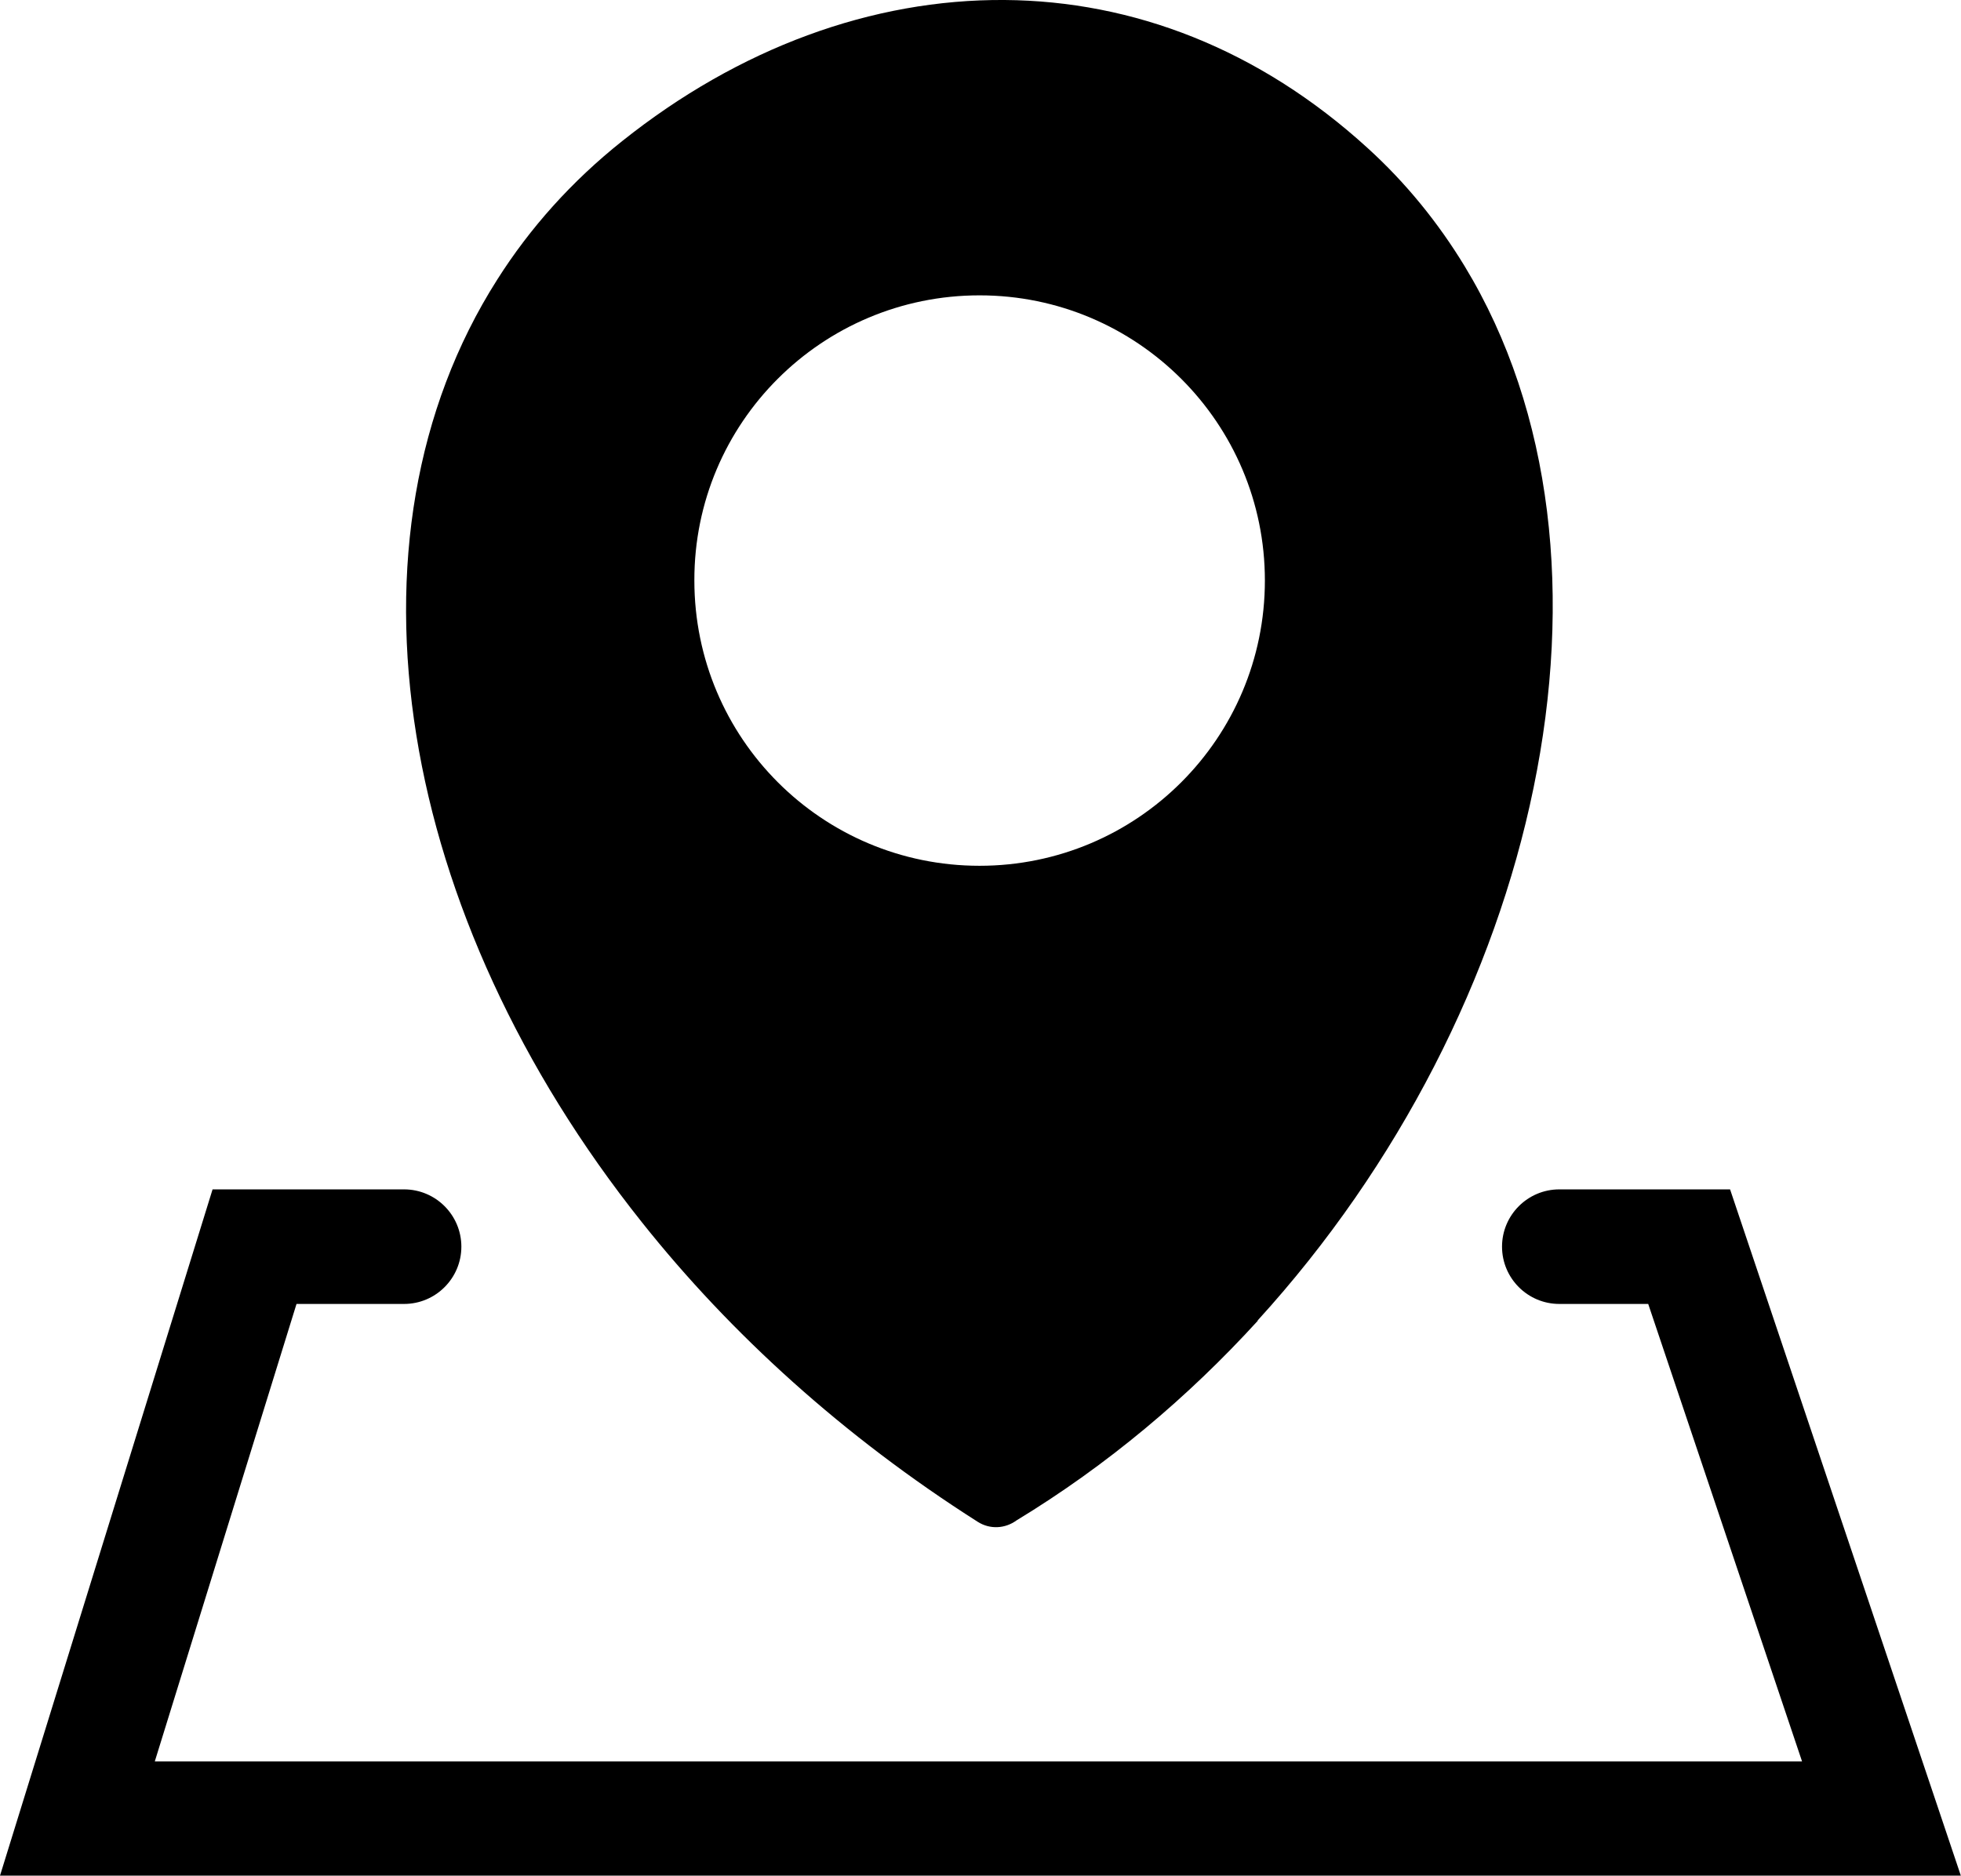
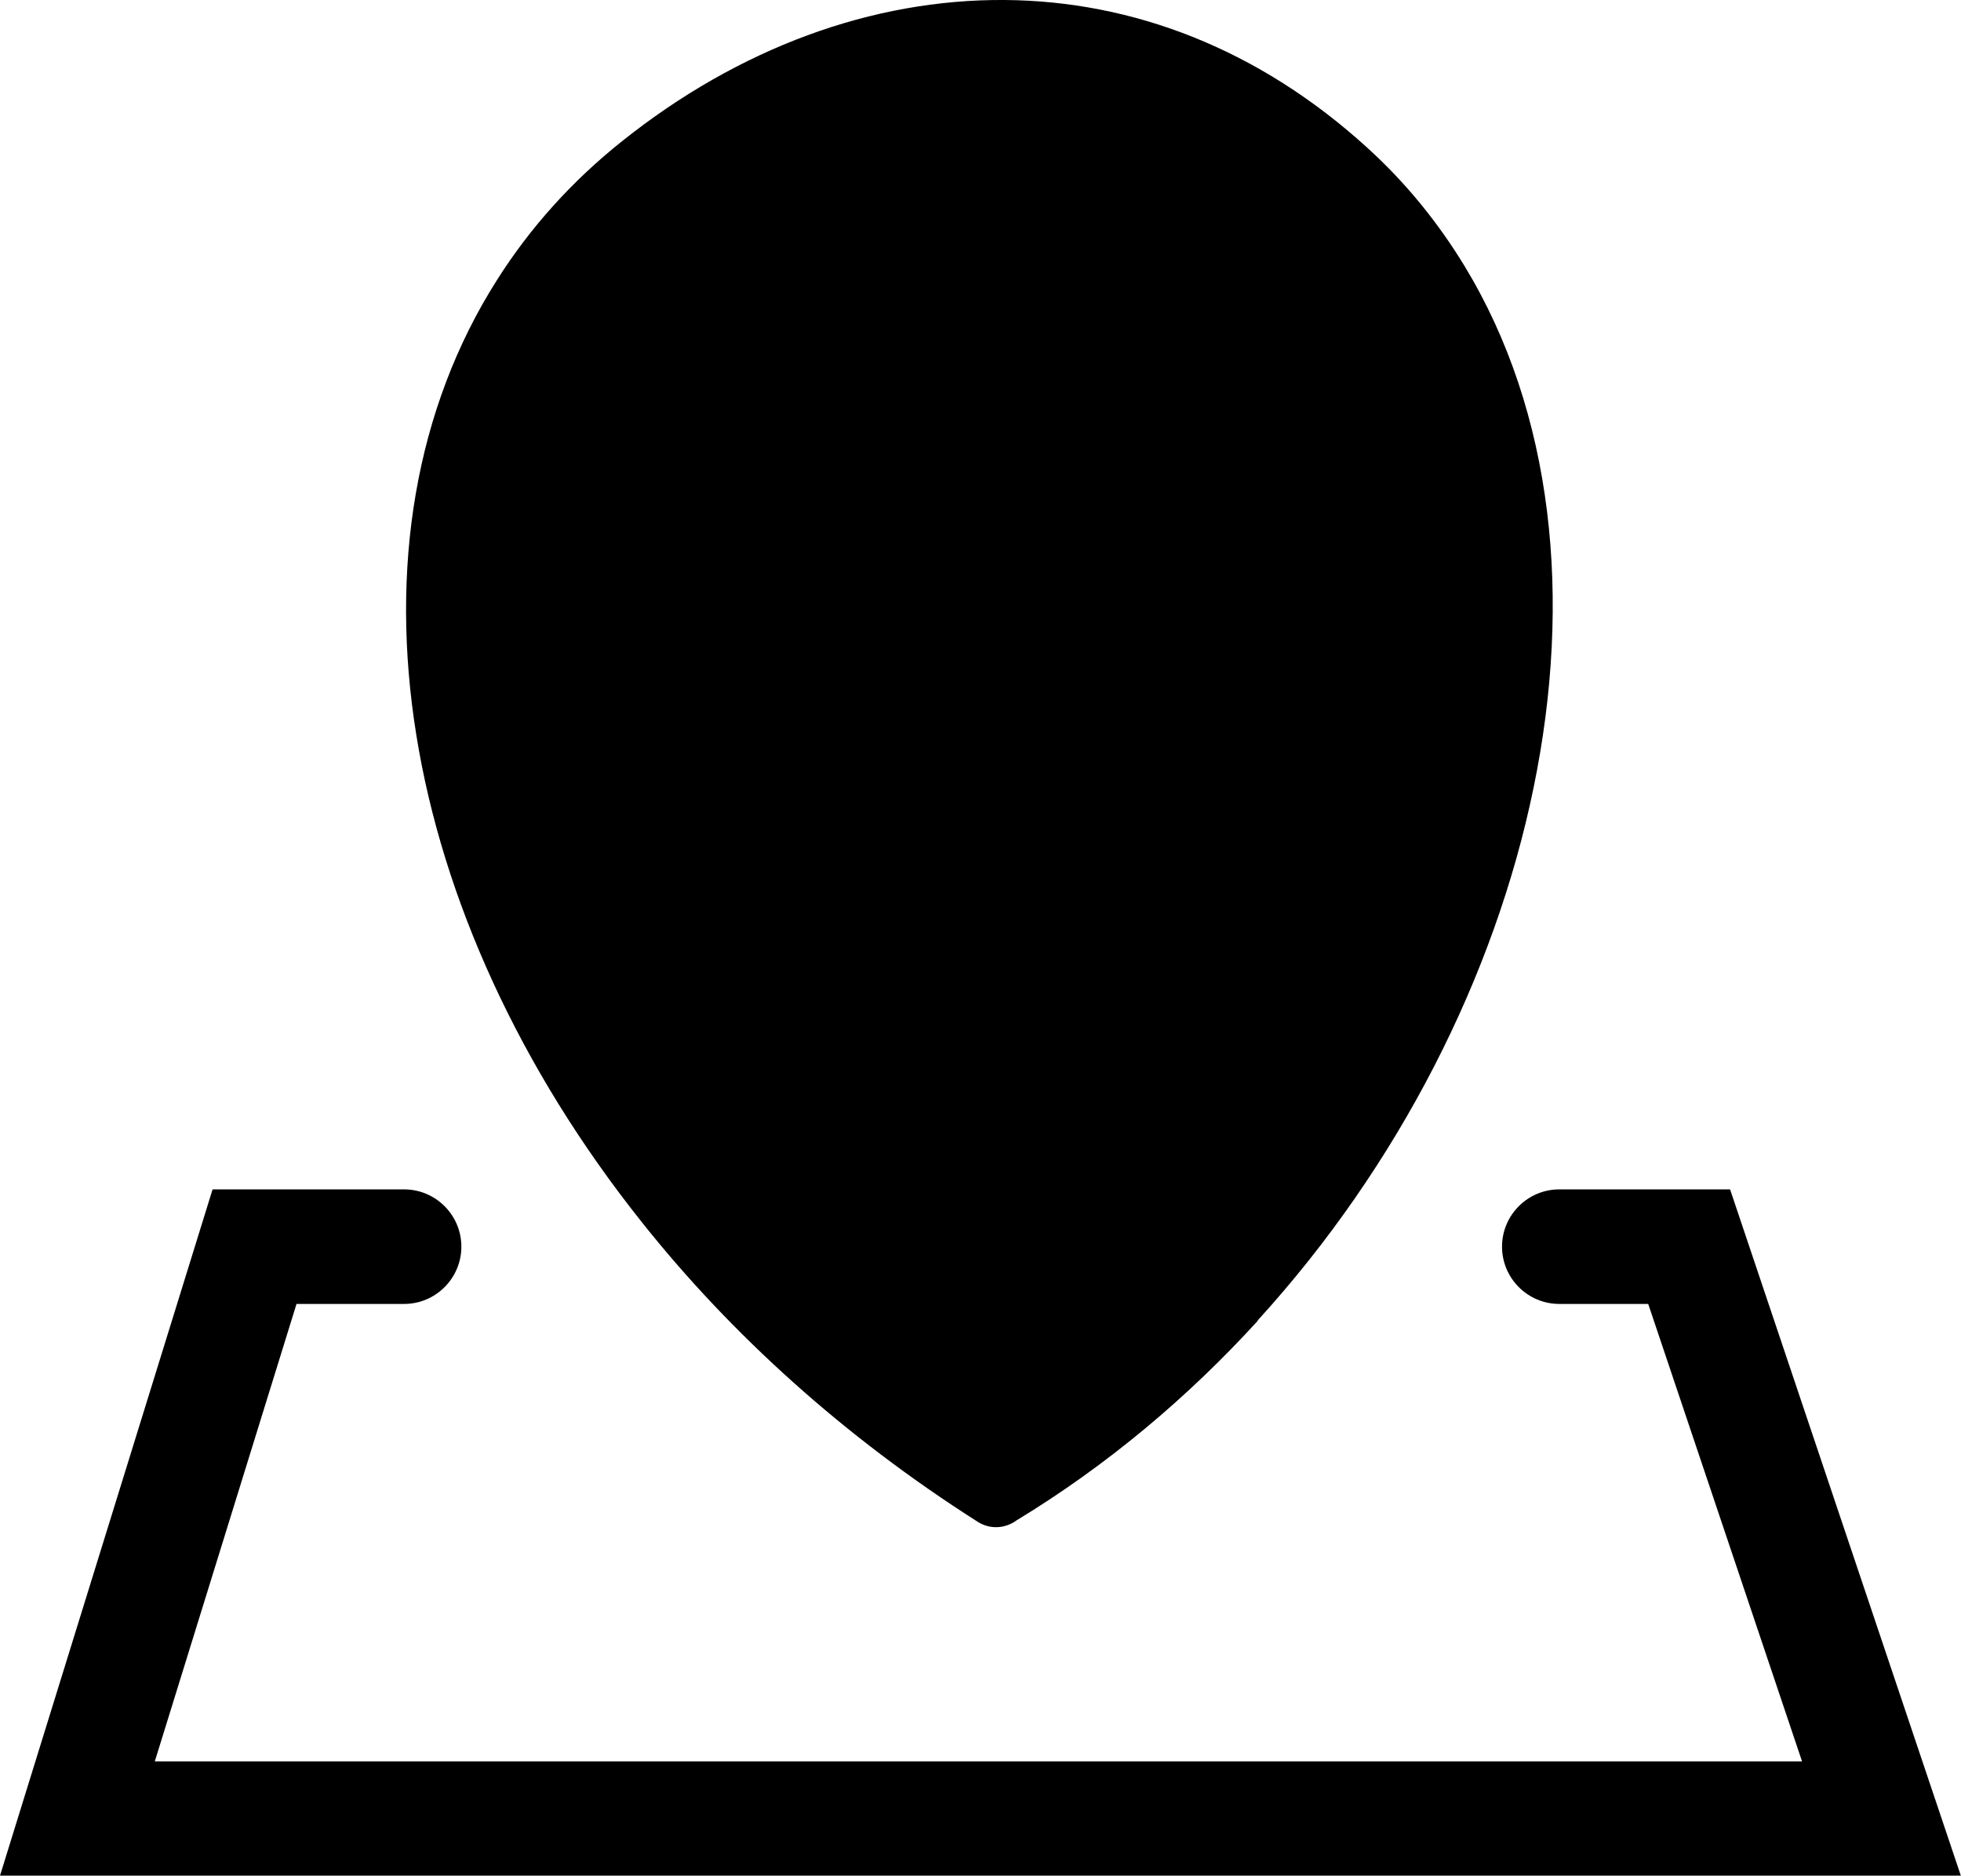
<svg xmlns="http://www.w3.org/2000/svg" version="1.1" id="Layer_1" x="0px" y="0px" viewBox="0 0 122.88 117.55" style="enable-background:new 0 0 122.88 117.55" xml:space="preserve">
  <style type="text/css">.st0{fill-rule:evenodd;clip-rule:evenodd;}</style>
  <g>
-     <path class="st0" d="M78.81,82.78c-4.35,4.77-9.42,9.05-15.12,12.51c-0.7,0.51-1.65,0.58-2.43,0.08 c-8.41-5.35-15.48-11.78-21.03-18.76c-7.66-9.61-12.49-20.27-14.14-30.53c-1.68-10.41-0.11-20.42,5.07-28.56 c2.04-3.22,4.65-6.15,7.83-8.68C46.3,3.01,54.65-0.06,62.96,0c8.01,0.06,15.91,3.05,22.74,9.28c2.4,2.18,4.42,4.68,6.07,7.39 c5.57,9.17,6.77,20.87,4.32,32.73c-2.41,11.71-8.41,23.62-17.28,33.35V82.78L78.81,82.78L78.81,82.78z M25.32,74.54 c1.98,0,3.59,1.61,3.59,3.59c0,1.98-1.61,3.59-3.59,3.59h-6.74l-8.88,28.67h103.22l-9.64-28.67h-5.57c-1.98,0-3.59-1.61-3.59-3.59 c0-1.98,1.61-3.59,3.59-3.59h10.7l14.46,43.01H0l13.32-43.01H25.32L25.32,74.54z M61.38,18.51c9.88,0,17.88,8.01,17.88,17.87 c0,9.88-8.01,17.88-17.88,17.88c-9.88,0-17.87-8-17.87-17.88C43.49,26.51,51.5,18.51,61.38,18.51L61.38,18.51L61.38,18.51z" />
+     <path className="st0" d="M78.81,82.78c-4.35,4.77-9.42,9.05-15.12,12.51c-0.7,0.51-1.65,0.58-2.43,0.08 c-8.41-5.35-15.48-11.78-21.03-18.76c-7.66-9.61-12.49-20.27-14.14-30.53c-1.68-10.41-0.11-20.42,5.07-28.56 c2.04-3.22,4.65-6.15,7.83-8.68C46.3,3.01,54.65-0.06,62.96,0c8.01,0.06,15.91,3.05,22.74,9.28c2.4,2.18,4.42,4.68,6.07,7.39 c5.57,9.17,6.77,20.87,4.32,32.73c-2.41,11.71-8.41,23.62-17.28,33.35V82.78L78.81,82.78L78.81,82.78z M25.32,74.54 c1.98,0,3.59,1.61,3.59,3.59c0,1.98-1.61,3.59-3.59,3.59h-6.74l-8.88,28.67h103.22l-9.64-28.67h-5.57c-1.98,0-3.59-1.61-3.59-3.59 c0-1.98,1.61-3.59,3.59-3.59h10.7l14.46,43.01H0l13.32-43.01H25.32L25.32,74.54z M61.38,18.51c9.88,0,17.88,8.01,17.88,17.87 c0,9.88-8.01,17.88-17.88,17.88c-9.88,0-17.87-8-17.87-17.88C43.49,26.51,51.5,18.51,61.38,18.51L61.38,18.51L61.38,18.51z" />
  </g>
</svg>
